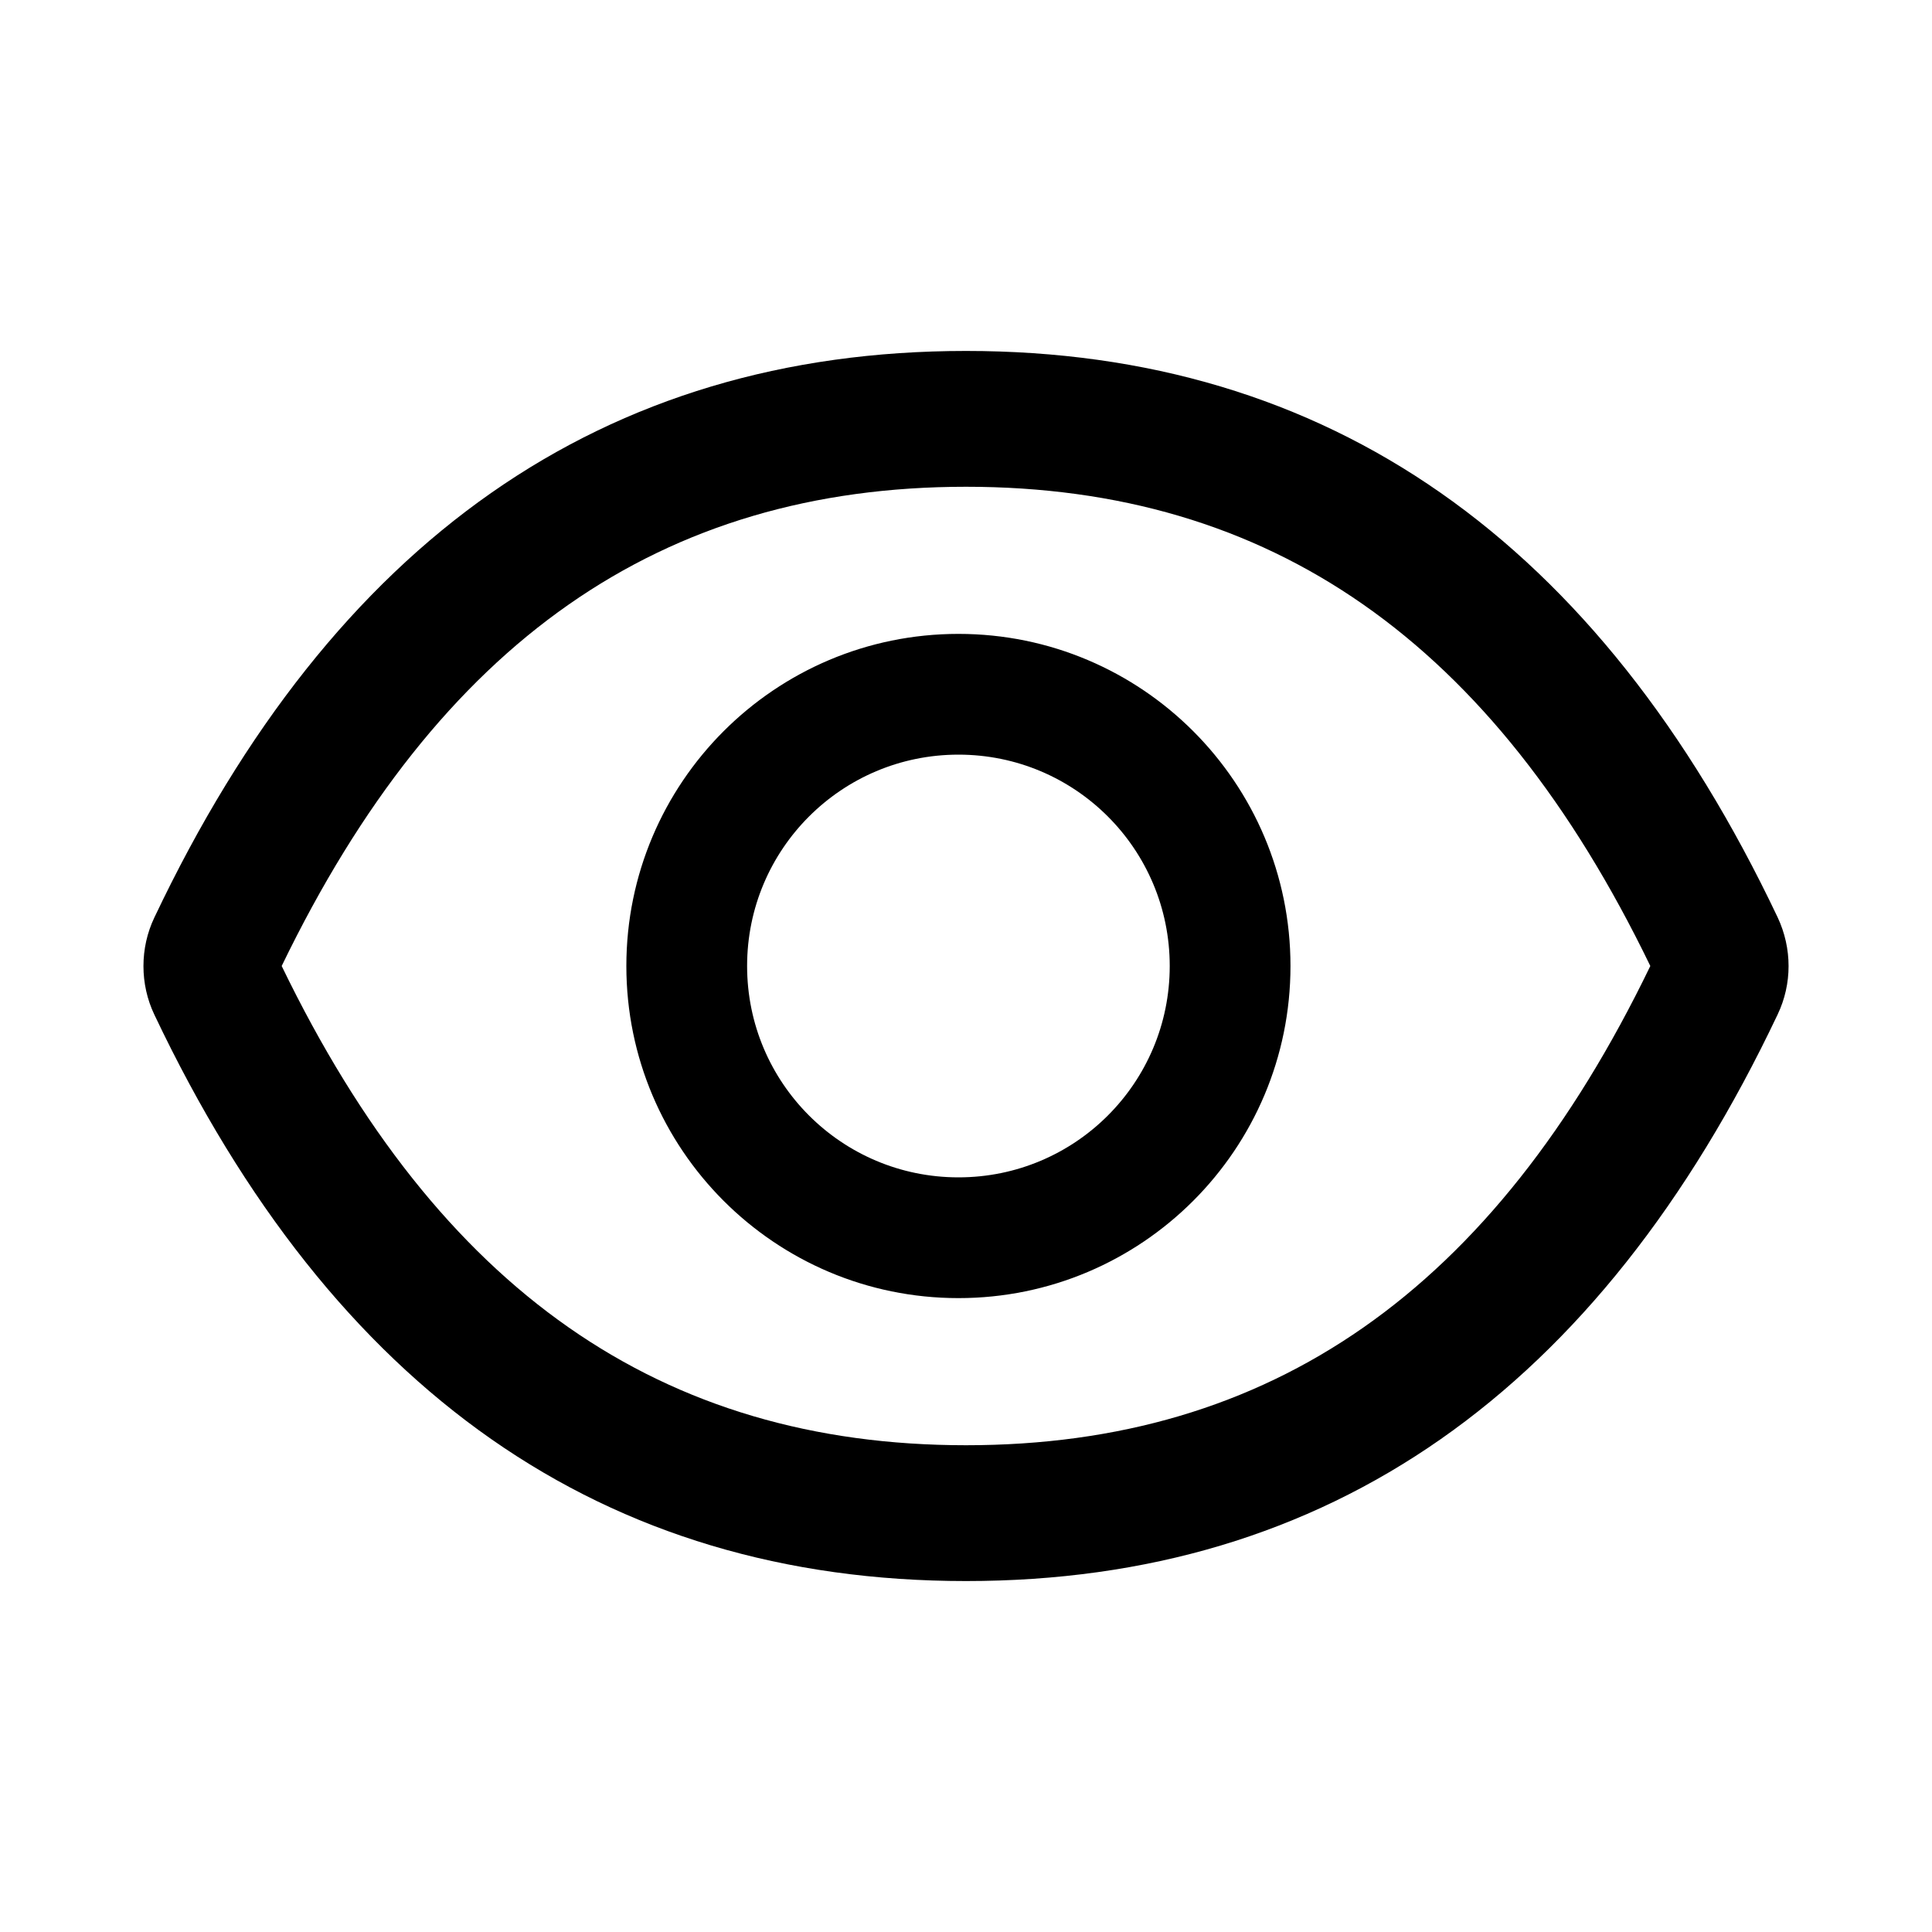
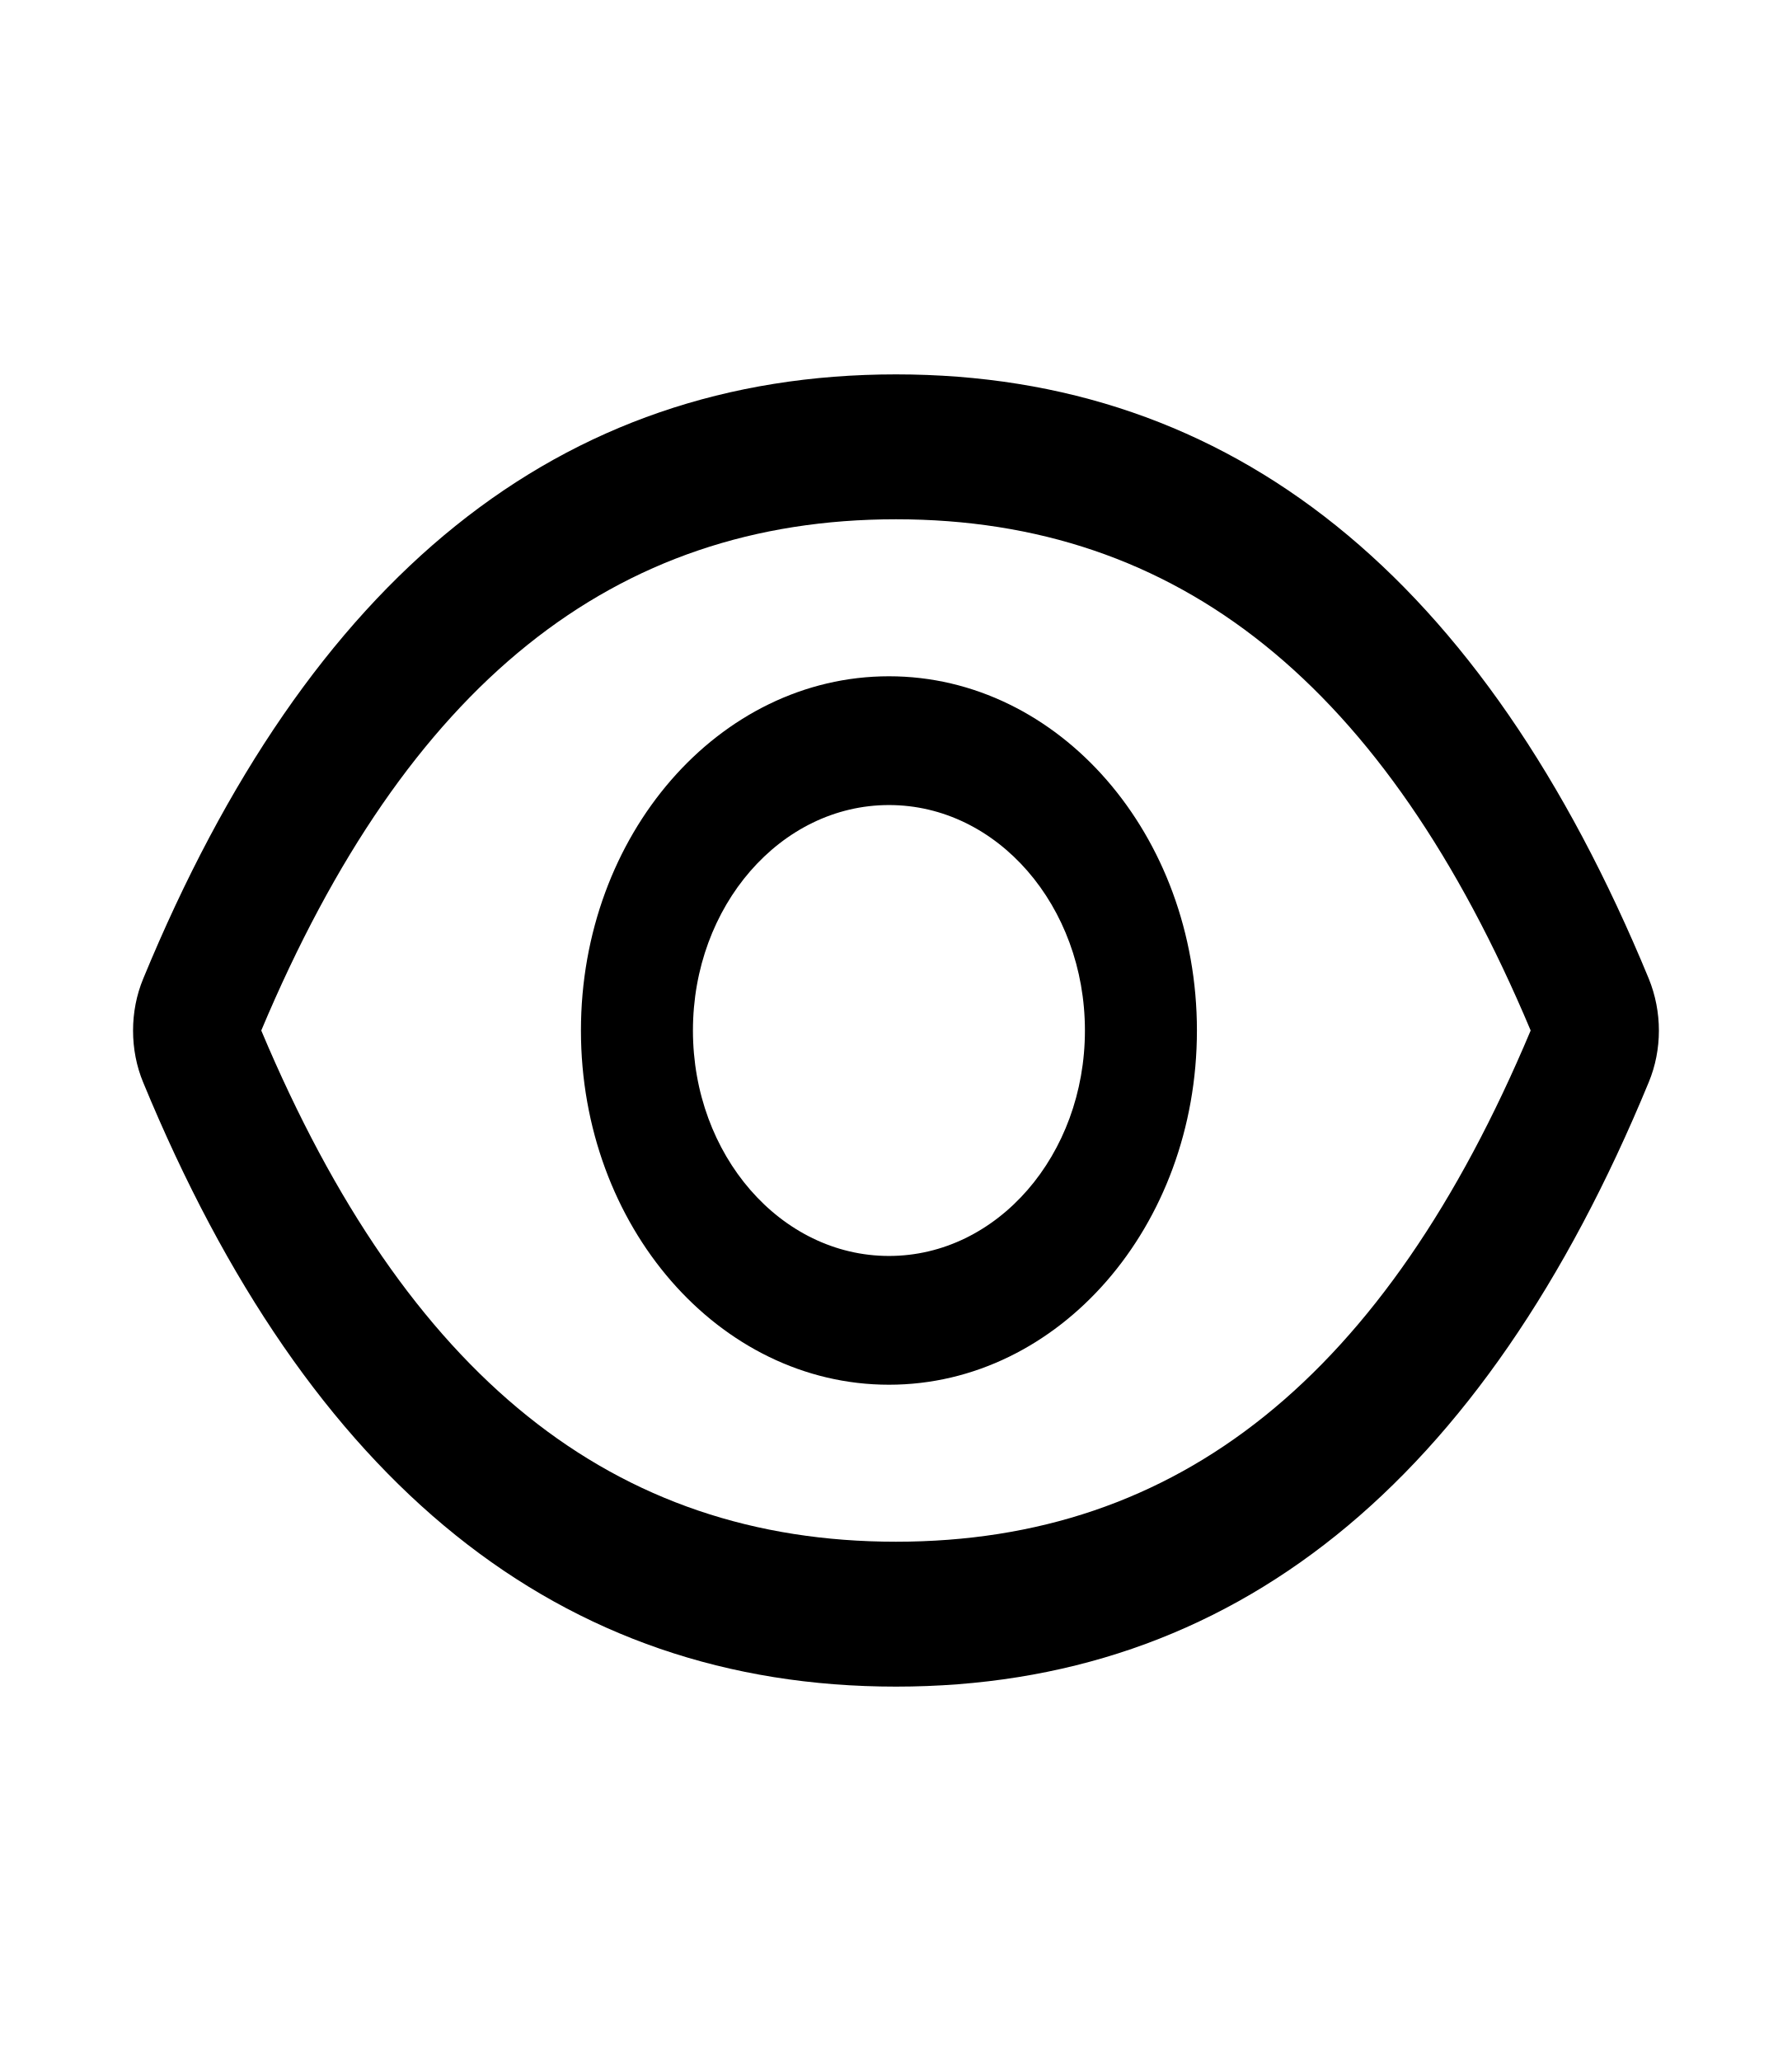
- <svg xmlns="http://www.w3.org/2000/svg" width="20" height="20" viewBox="0 0 20 20" fill="none">
-   <path d="M18.402 9.496C16.551 5.596 13.752 3.633 10 3.633C6.246 3.633 3.449 5.596 1.598 9.498C1.523 9.655 1.485 9.827 1.485 10.001C1.485 10.175 1.523 10.347 1.598 10.504C3.449 14.404 6.248 16.367 10 16.367C13.754 16.367 16.551 14.404 18.402 10.502C18.553 10.185 18.553 9.818 18.402 9.496ZM10 14.961C6.85 14.961 4.543 13.363 2.916 10C4.543 6.637 6.85 5.039 10 5.039C13.15 5.039 15.457 6.637 17.084 10C15.459 13.363 13.152 14.961 10 14.961ZM9.922 6.562C8.023 6.562 6.484 8.102 6.484 10C6.484 11.898 8.023 13.438 9.922 13.438C11.82 13.438 13.359 11.898 13.359 10C13.359 8.102 11.82 6.562 9.922 6.562ZM9.922 12.188C8.713 12.188 7.734 11.209 7.734 10C7.734 8.791 8.713 7.812 9.922 7.812C11.131 7.812 12.109 8.791 12.109 10C12.109 11.209 11.131 12.188 9.922 12.188Z" fill="currentColor" />
+ <svg xmlns="http://www.w3.org/2000/svg" width="20" height="23" viewBox="0 0 20 23" fill="none">
+   <path d="M18.402 10.921C16.551 6.435 13.752 4.178 10 4.178C6.246 4.178 3.449 6.435 1.598 10.923C1.523 11.104 1.485 11.301 1.485 11.501C1.485 11.701 1.523 11.899 1.598 12.079C3.449 16.565 6.248 18.822 10 18.822C13.754 18.822 16.551 16.565 18.402 12.077C18.553 11.713 18.553 11.291 18.402 10.921ZM10 17.205C6.85 17.205 4.543 15.368 2.916 11.5C4.543 7.632 6.85 5.795 10 5.795C13.15 5.795 15.457 7.632 17.084 11.5C15.459 15.368 13.152 17.205 10 17.205ZM9.922 7.547C8.023 7.547 6.484 9.317 6.484 11.5C6.484 13.683 8.023 15.453 9.922 15.453C11.82 15.453 13.359 13.683 13.359 11.5C13.359 9.317 11.82 7.547 9.922 7.547ZM9.922 14.016C8.713 14.016 7.734 12.89 7.734 11.5C7.734 10.11 8.713 8.984 9.922 8.984C11.131 8.984 12.109 10.11 12.109 11.5C12.109 12.89 11.131 14.016 9.922 14.016Z" fill="currentColor" />
</svg>
